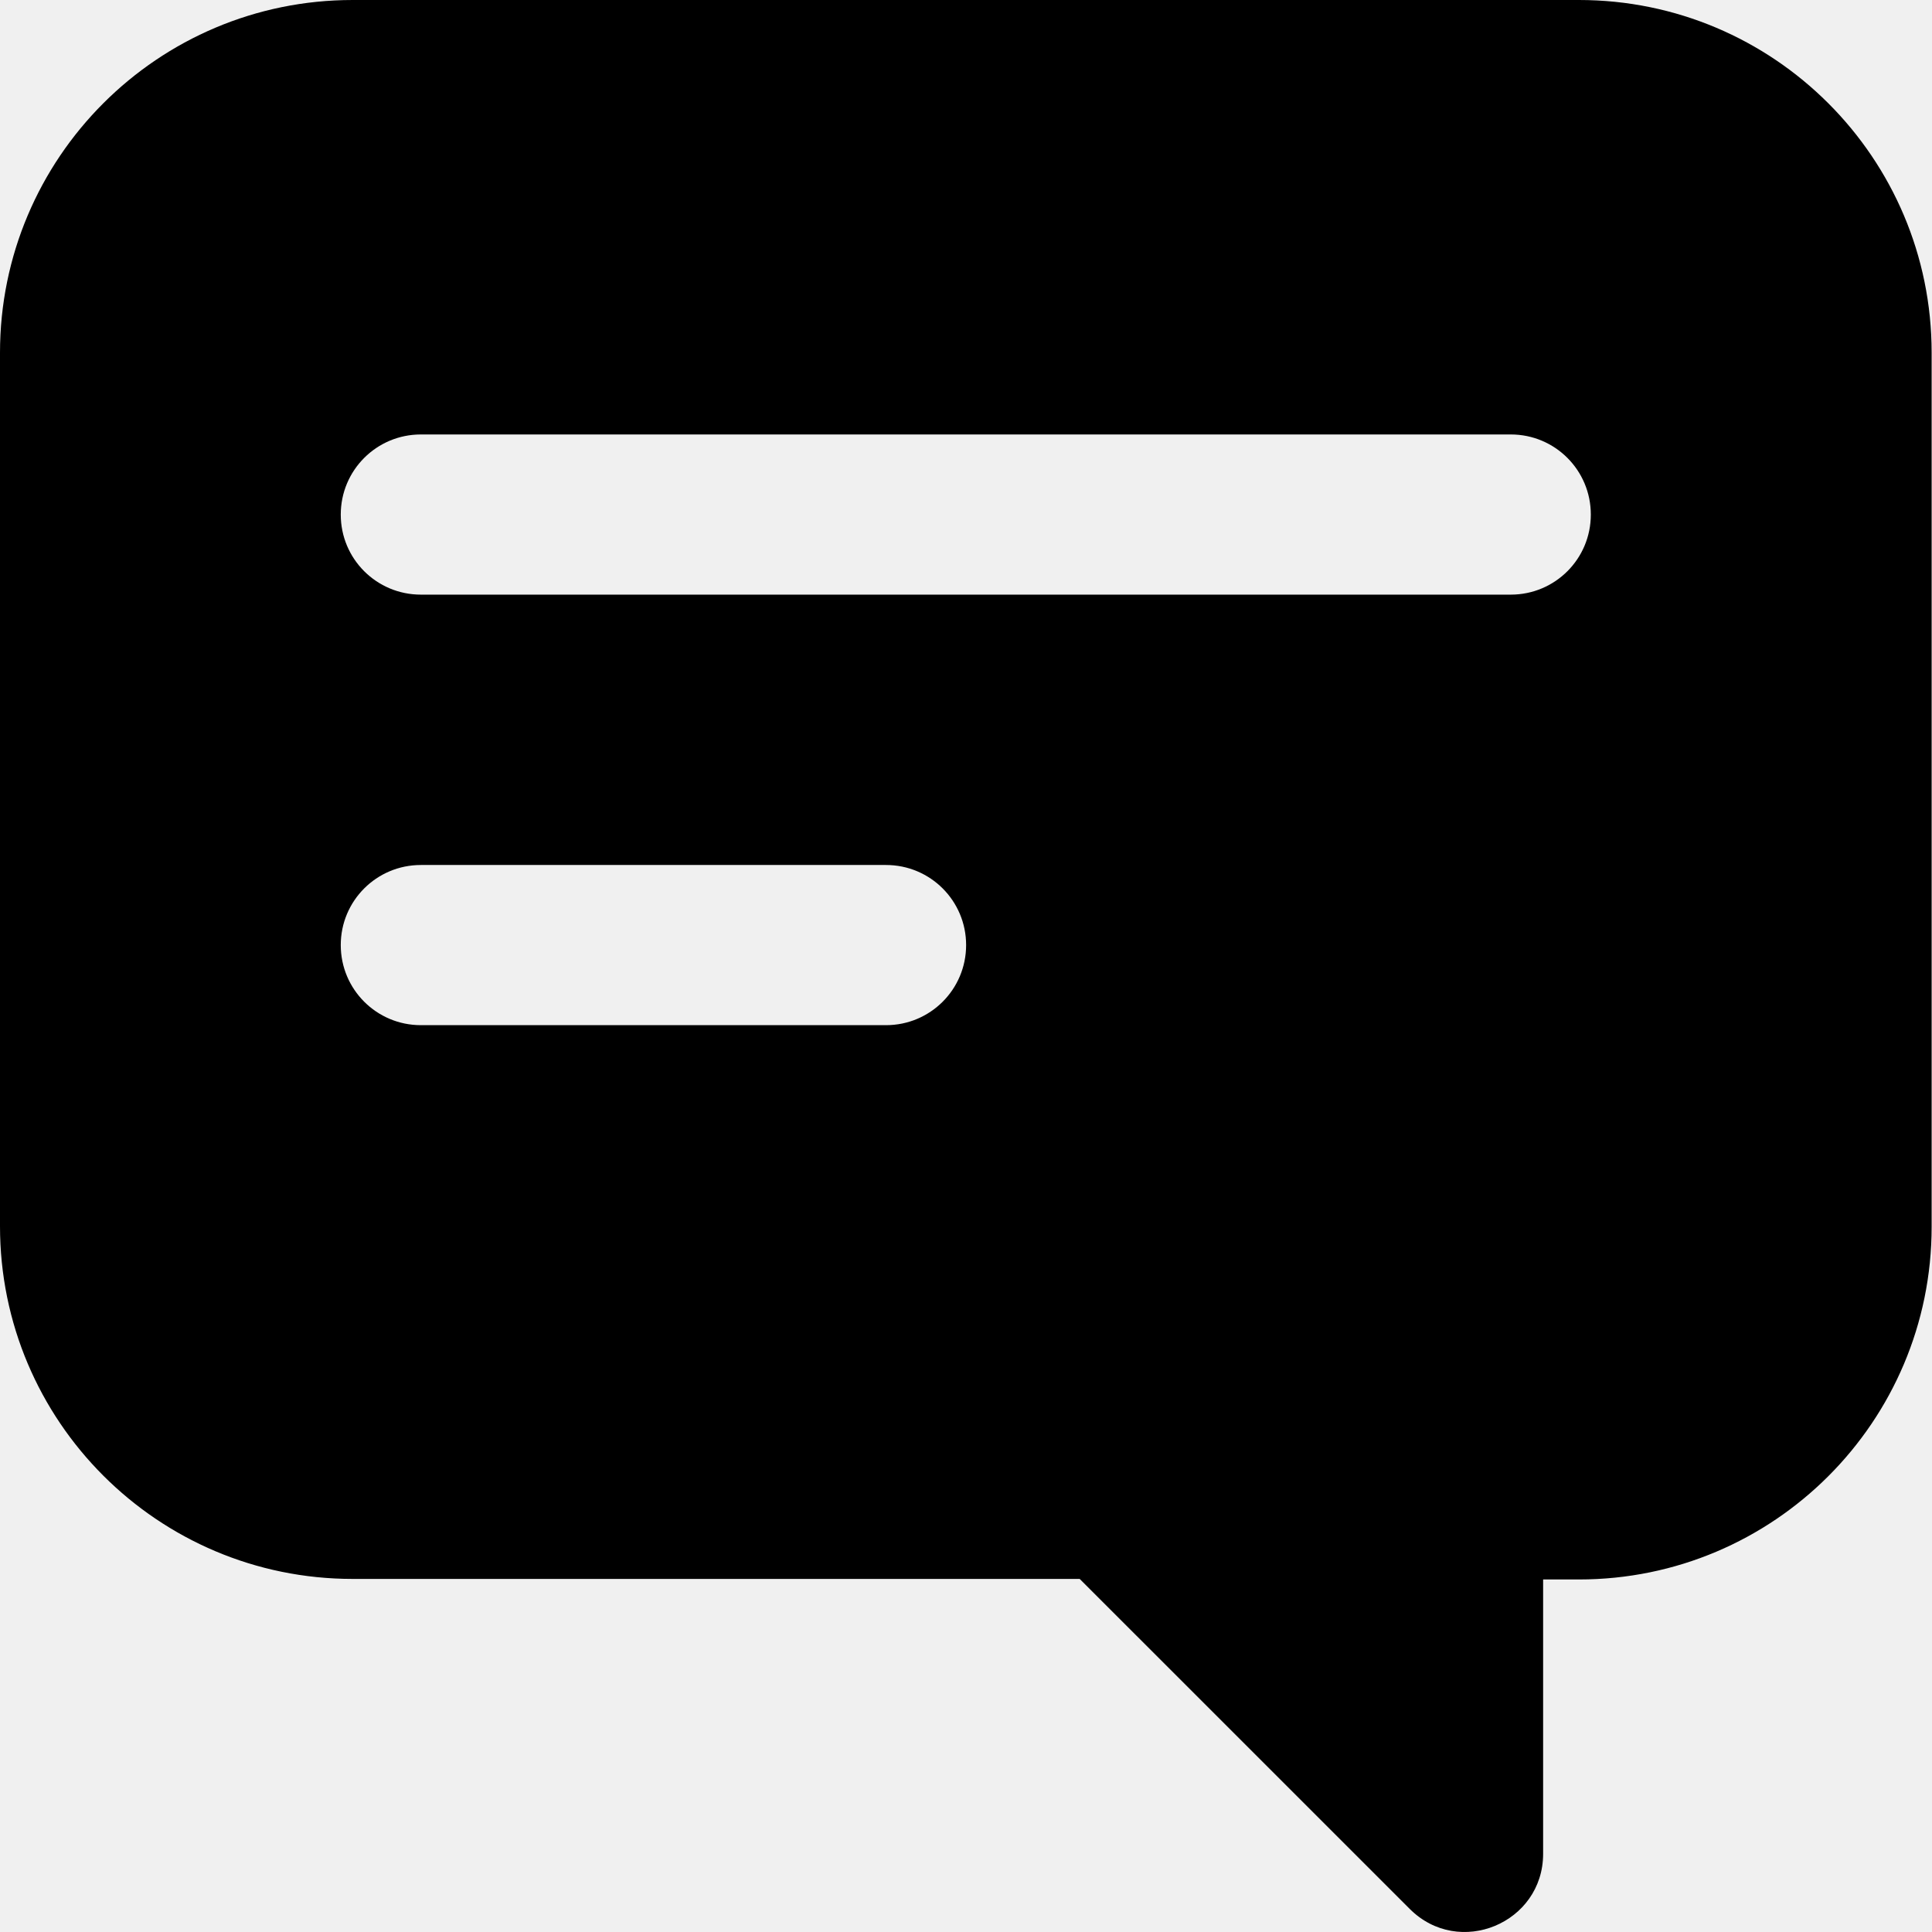
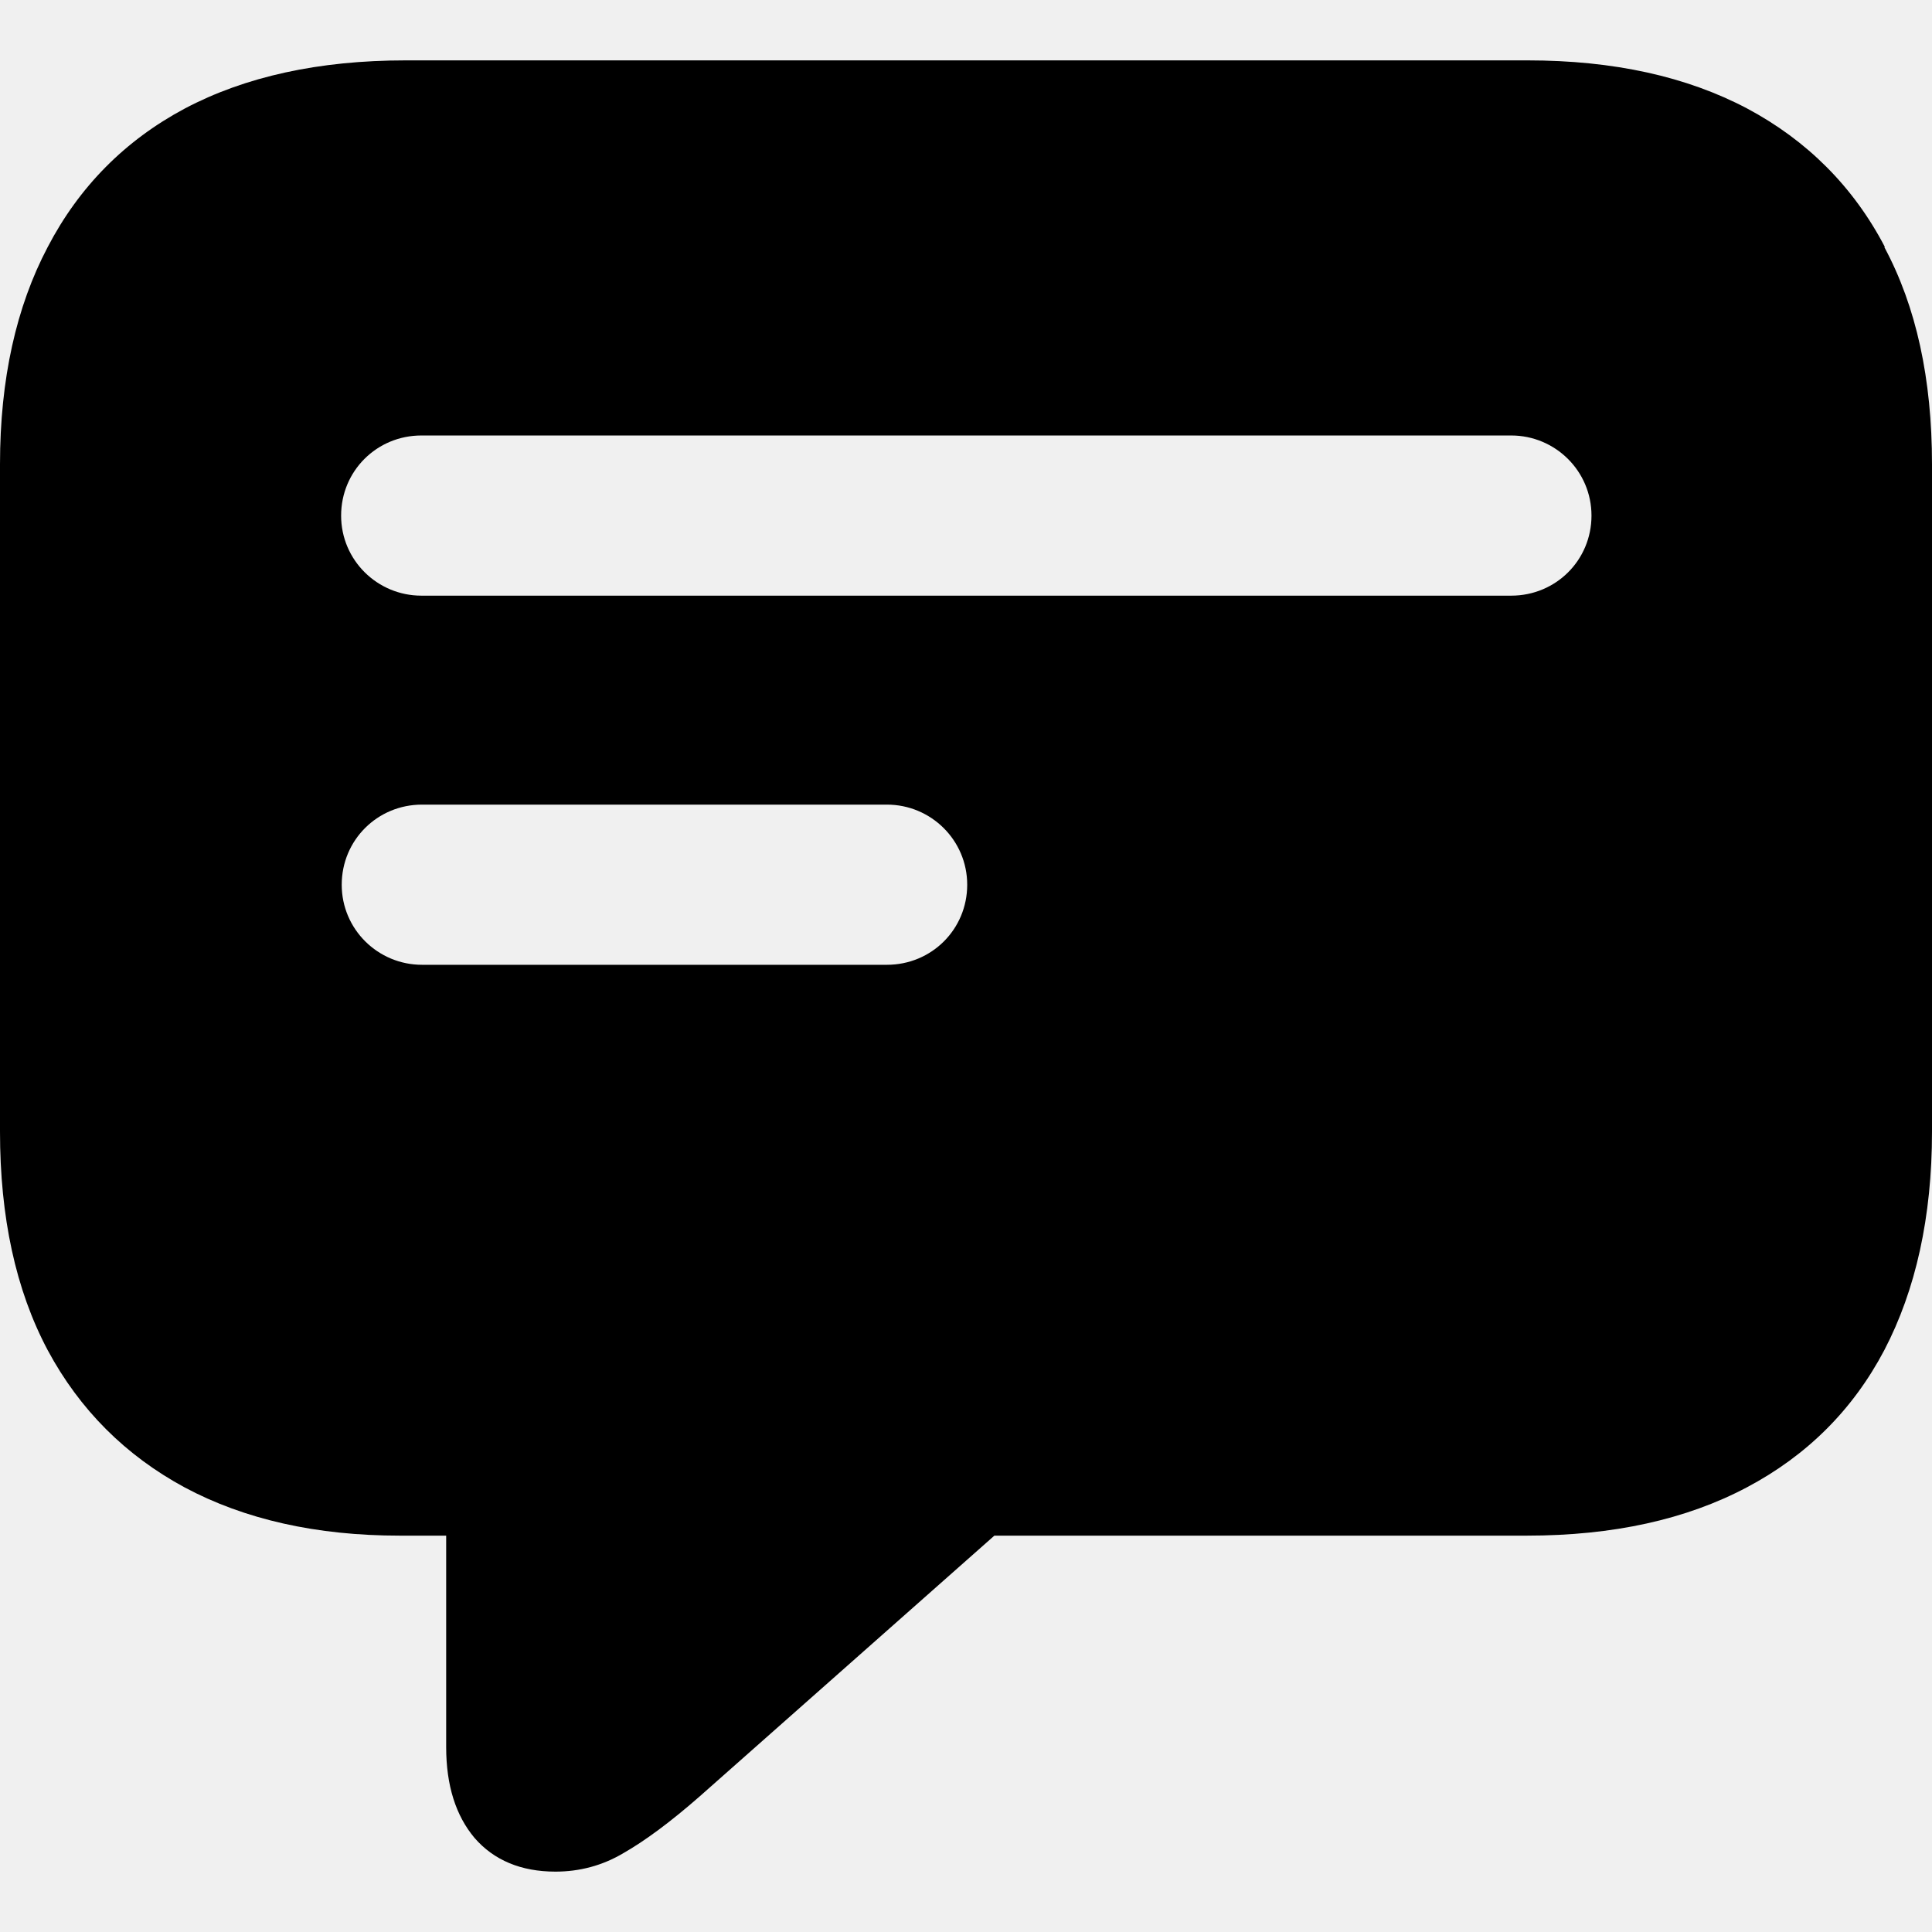
<svg xmlns="http://www.w3.org/2000/svg" width="32" height="32" viewBox="0 0 32 32" fill="none">
-   <g clip-path="url(#clip0_24_1934)">
-     <path d="M26.142 0H5.842C2.615 0 0 2.615 0 5.842V20.31C0 23.537 2.615 26.152 5.842 26.152H17.883L23.349 31.617C24.167 32.436 25.559 31.853 25.559 30.705V26.161H26.152C29.378 26.161 31.994 23.546 31.994 20.32V5.842C31.994 2.615 29.378 0 26.152 0H26.142ZM14.666 16.98H6.971C6.237 16.98 5.644 16.387 5.644 15.653C5.644 14.92 6.237 14.327 6.971 14.327H14.675C15.409 14.327 16.002 14.92 16.002 15.653C16.002 16.387 15.409 16.98 14.675 16.98H14.666ZM25.014 9.849H6.971C6.237 9.849 5.644 9.257 5.644 8.523C5.644 7.789 6.237 7.196 6.971 7.196H25.023C25.757 7.196 26.349 7.789 26.349 8.523C26.349 9.257 25.757 9.849 25.023 9.849H25.014Z" fill="black" />
-   </g>
-   <defs>
-     <clipPath id="clip0_24_1934">
-       <rect width="32" height="32" fill="white" />
-     </clipPath>
-   </defs>
+   <path d="M31.22 4.092C30.7 3.094 29.93 2.326 28.94 1.798C27.94 1.269 26.73 1 25.3 1H6.72C5.28 1 4.06 1.269 3.06 1.798C2.07 2.326 1.31 3.094 0.79 4.092C0.27 5.079 0 6.276 0 7.692V18.743C0 20.159 0.26 21.366 0.79 22.363C1.32 23.35 2.08 24.108 3.06 24.637C4.05 25.166 5.24 25.435 6.62 25.435H7.39V28.936C7.39 29.574 7.55 30.073 7.86 30.442C8.18 30.811 8.63 31 9.2 31C9.6 31 9.98 30.9 10.33 30.691C10.68 30.491 11.1 30.182 11.59 29.753L16.47 25.435H25.29C26.72 25.435 27.93 25.166 28.93 24.637C29.93 24.108 30.69 23.35 31.21 22.363C31.73 21.366 32 20.159 32 18.743V7.692C32 6.276 31.74 5.079 31.21 4.092H31.22ZM14.69 15.98H6.99C6.26 15.98 5.66 15.392 5.66 14.654C5.66 13.916 6.25 13.327 6.99 13.327H14.69C15.42 13.327 16.02 13.916 16.02 14.654C16.02 15.392 15.43 15.98 14.69 15.98ZM25.04 9.866H6.98C6.25 9.866 5.65 9.278 5.65 8.54C5.65 7.802 6.24 7.213 6.98 7.213H25.03C25.76 7.213 26.36 7.802 26.36 8.54C26.36 9.278 25.77 9.866 25.03 9.866H25.04Z" fill="black" />
</svg>
